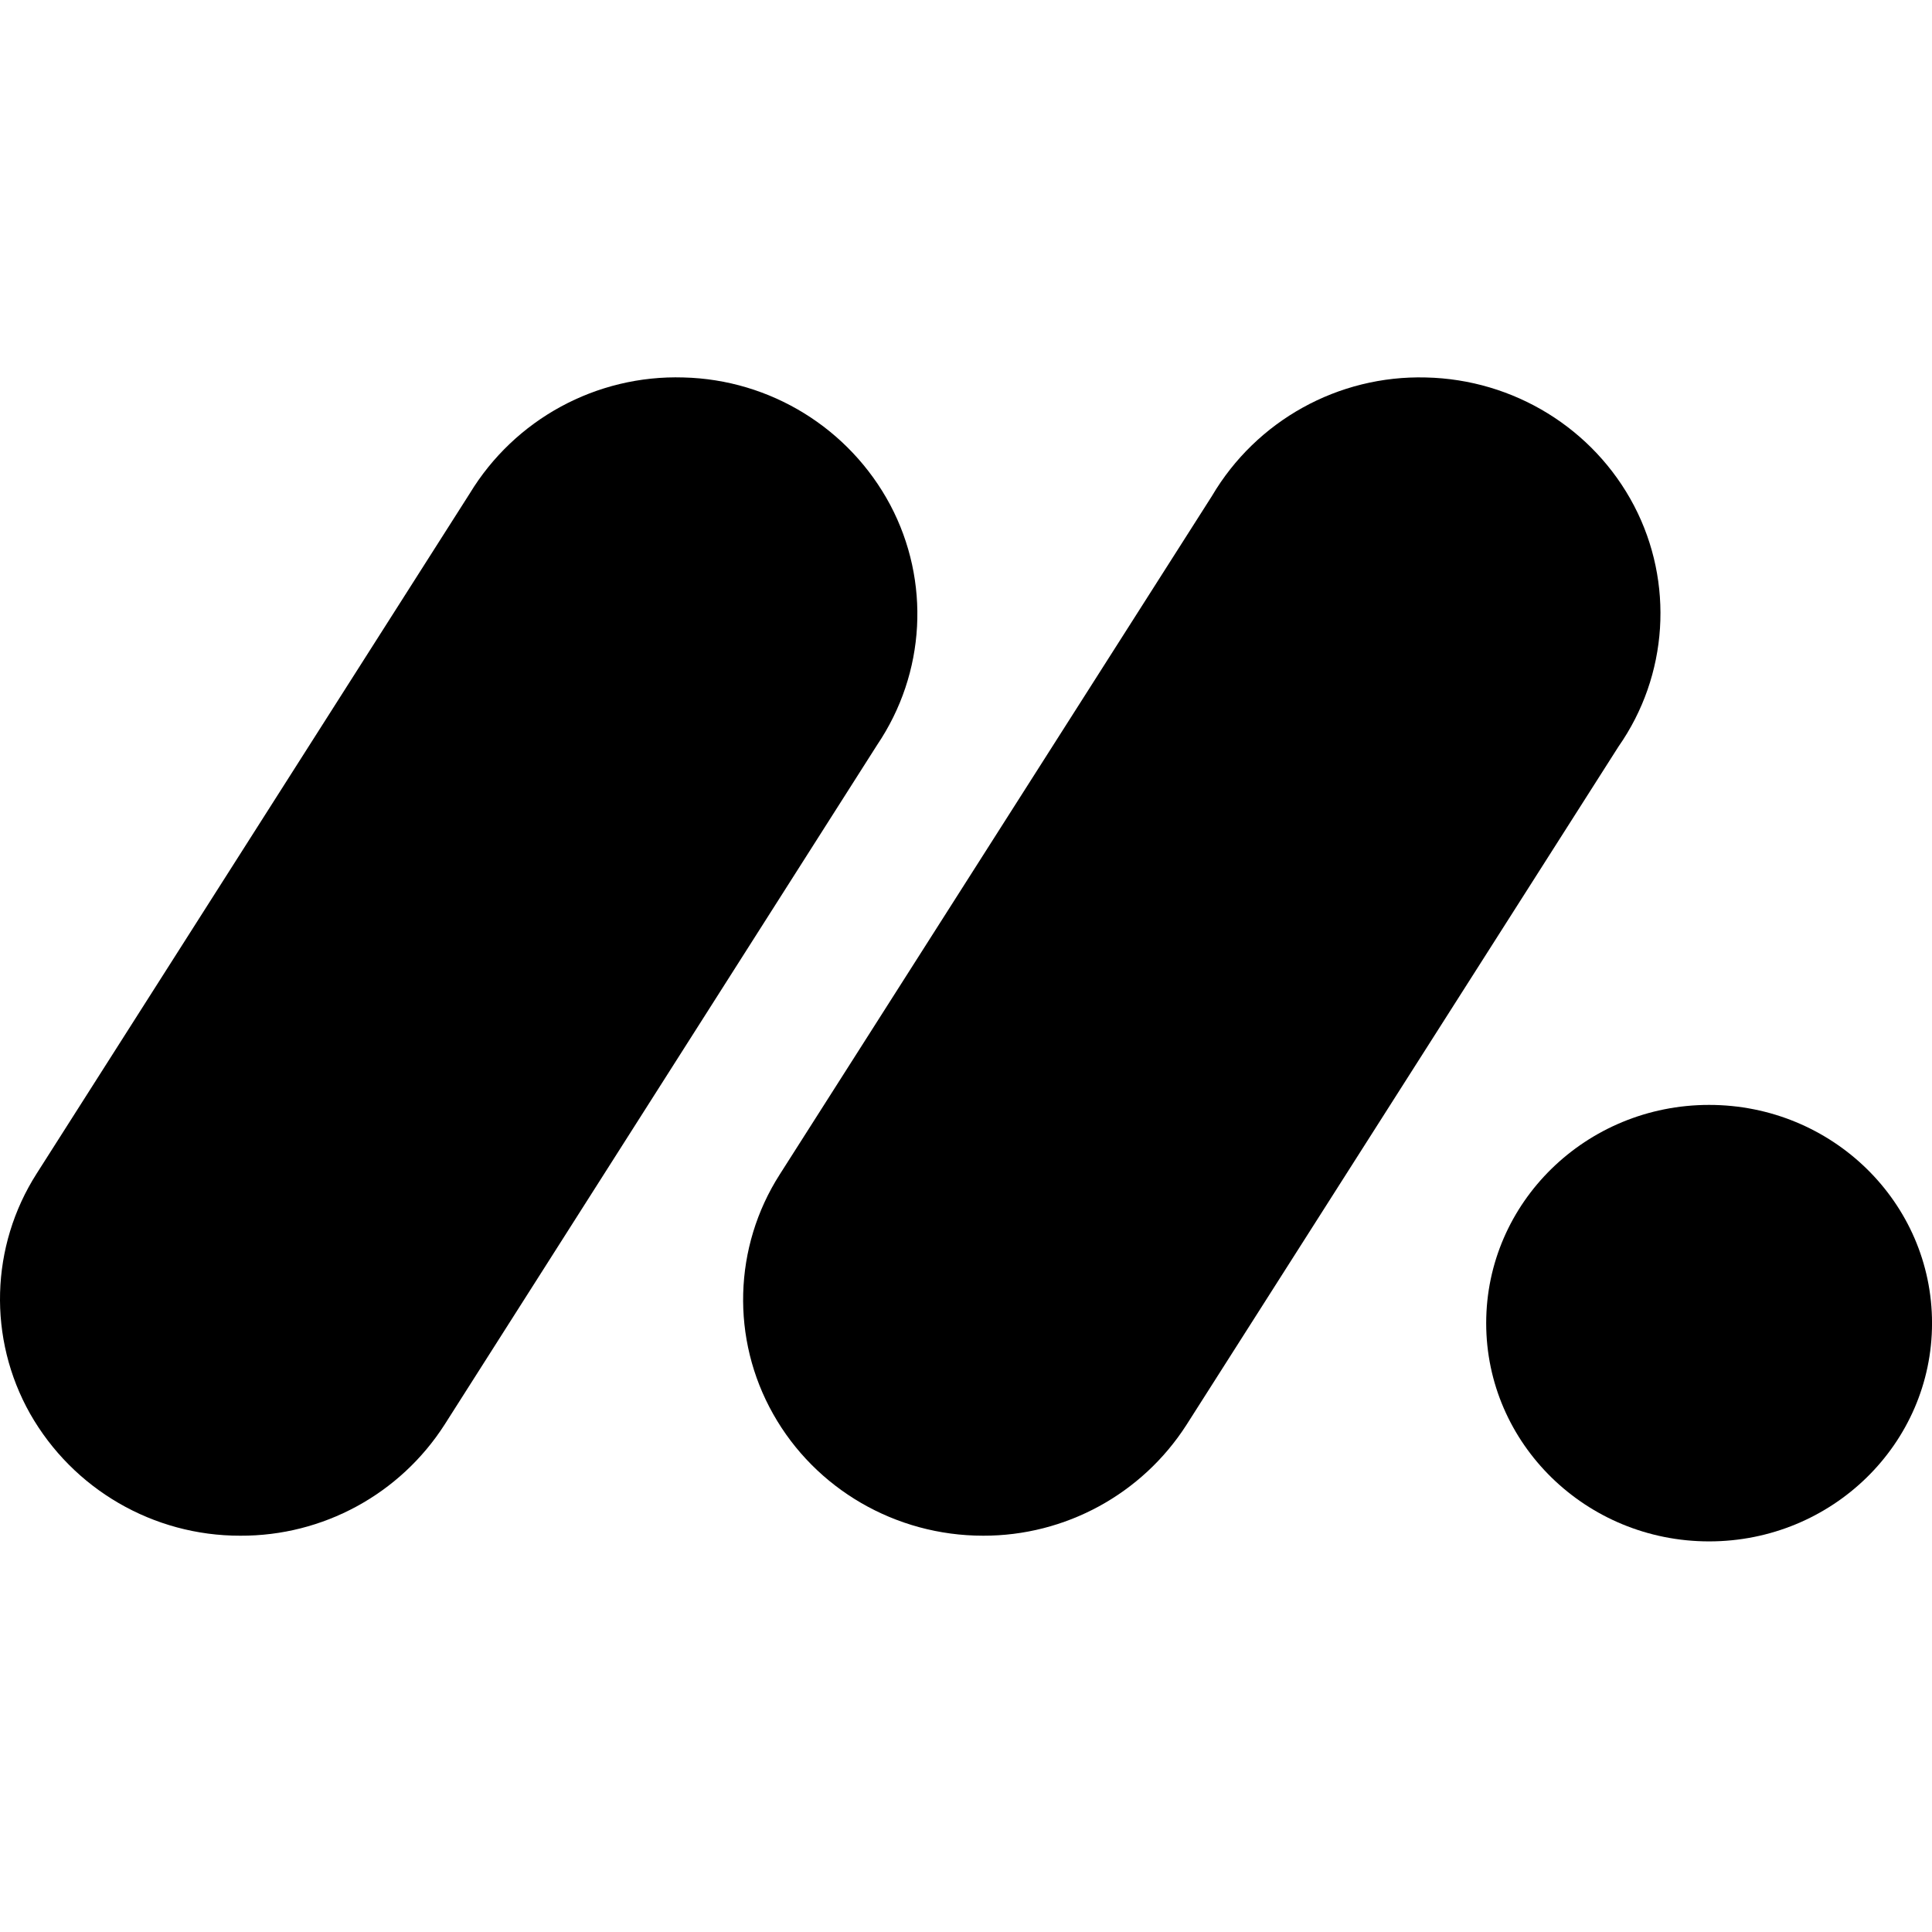
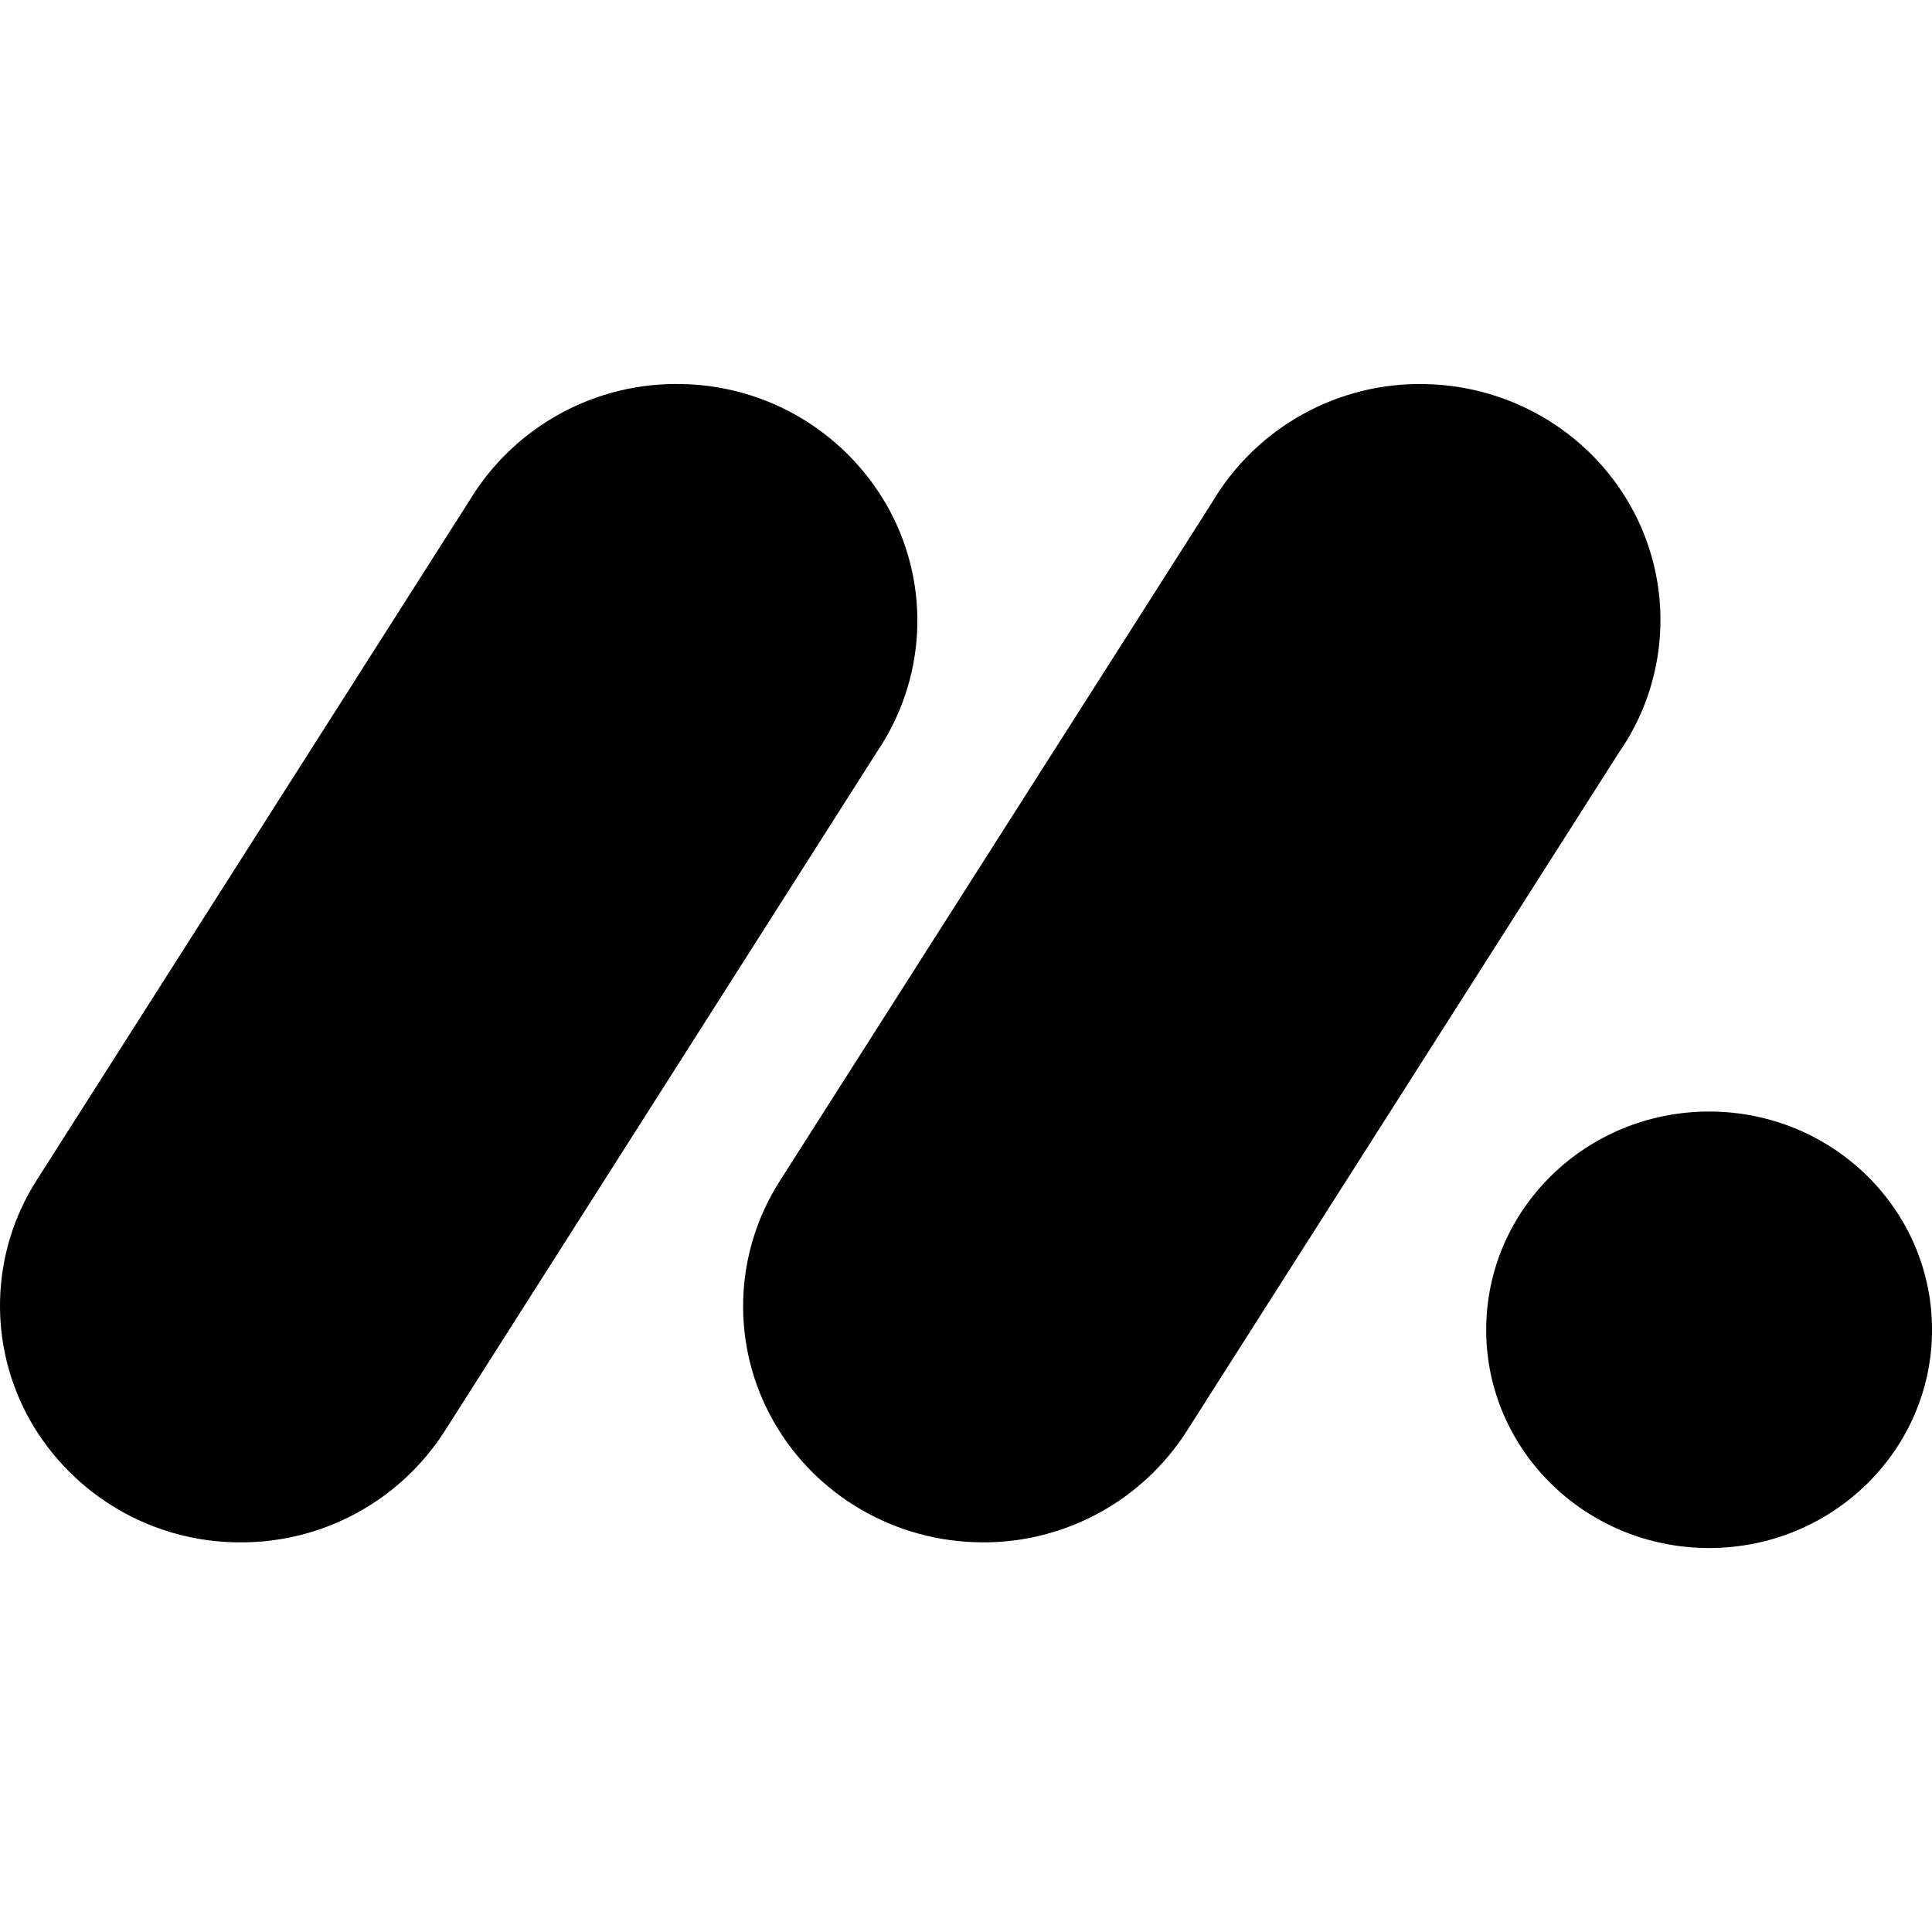
<svg xmlns="http://www.w3.org/2000/svg" viewBox="0 0 24 24">
-   <g transform="translate(0 4.6875) scale(0.09375)">
+   <g transform="translate(0 4.77) scale(0.09375)">
    <path d="M31.846 153.489a31.97 31.97 0 0 1-27.86-16.167a30.91 30.91 0 0 1 .875-31.823l57.373-90.096A31.99 31.99 0 0 1 90.556.015a31.93 31.93 0 0 1 27.41 16.896c5.349 10.113 4.68 22.28-1.725 31.774L58.904 138.78a31.98 31.98 0 0 1-27.058 14.709" />
    <path d="M130.256 153.488c-11.572 0-22.22-6.187-27.812-16.13a30.81 30.81 0 0 1 .875-31.737l57.264-89.89A31.94 31.94 0 0 1 188.93.016c11.669.255 22.244 6.782 27.592 16.993a30.81 30.81 0 0 1-2.066 31.92l-57.252 89.889a31.93 31.93 0 0 1-26.948 14.671" />
    <path d="M196.928 125.324a29.538 28.918 0 1 0 59.076 0a29.538 28.918 0 1 0-59.076 0" />
  </g>
</svg>
